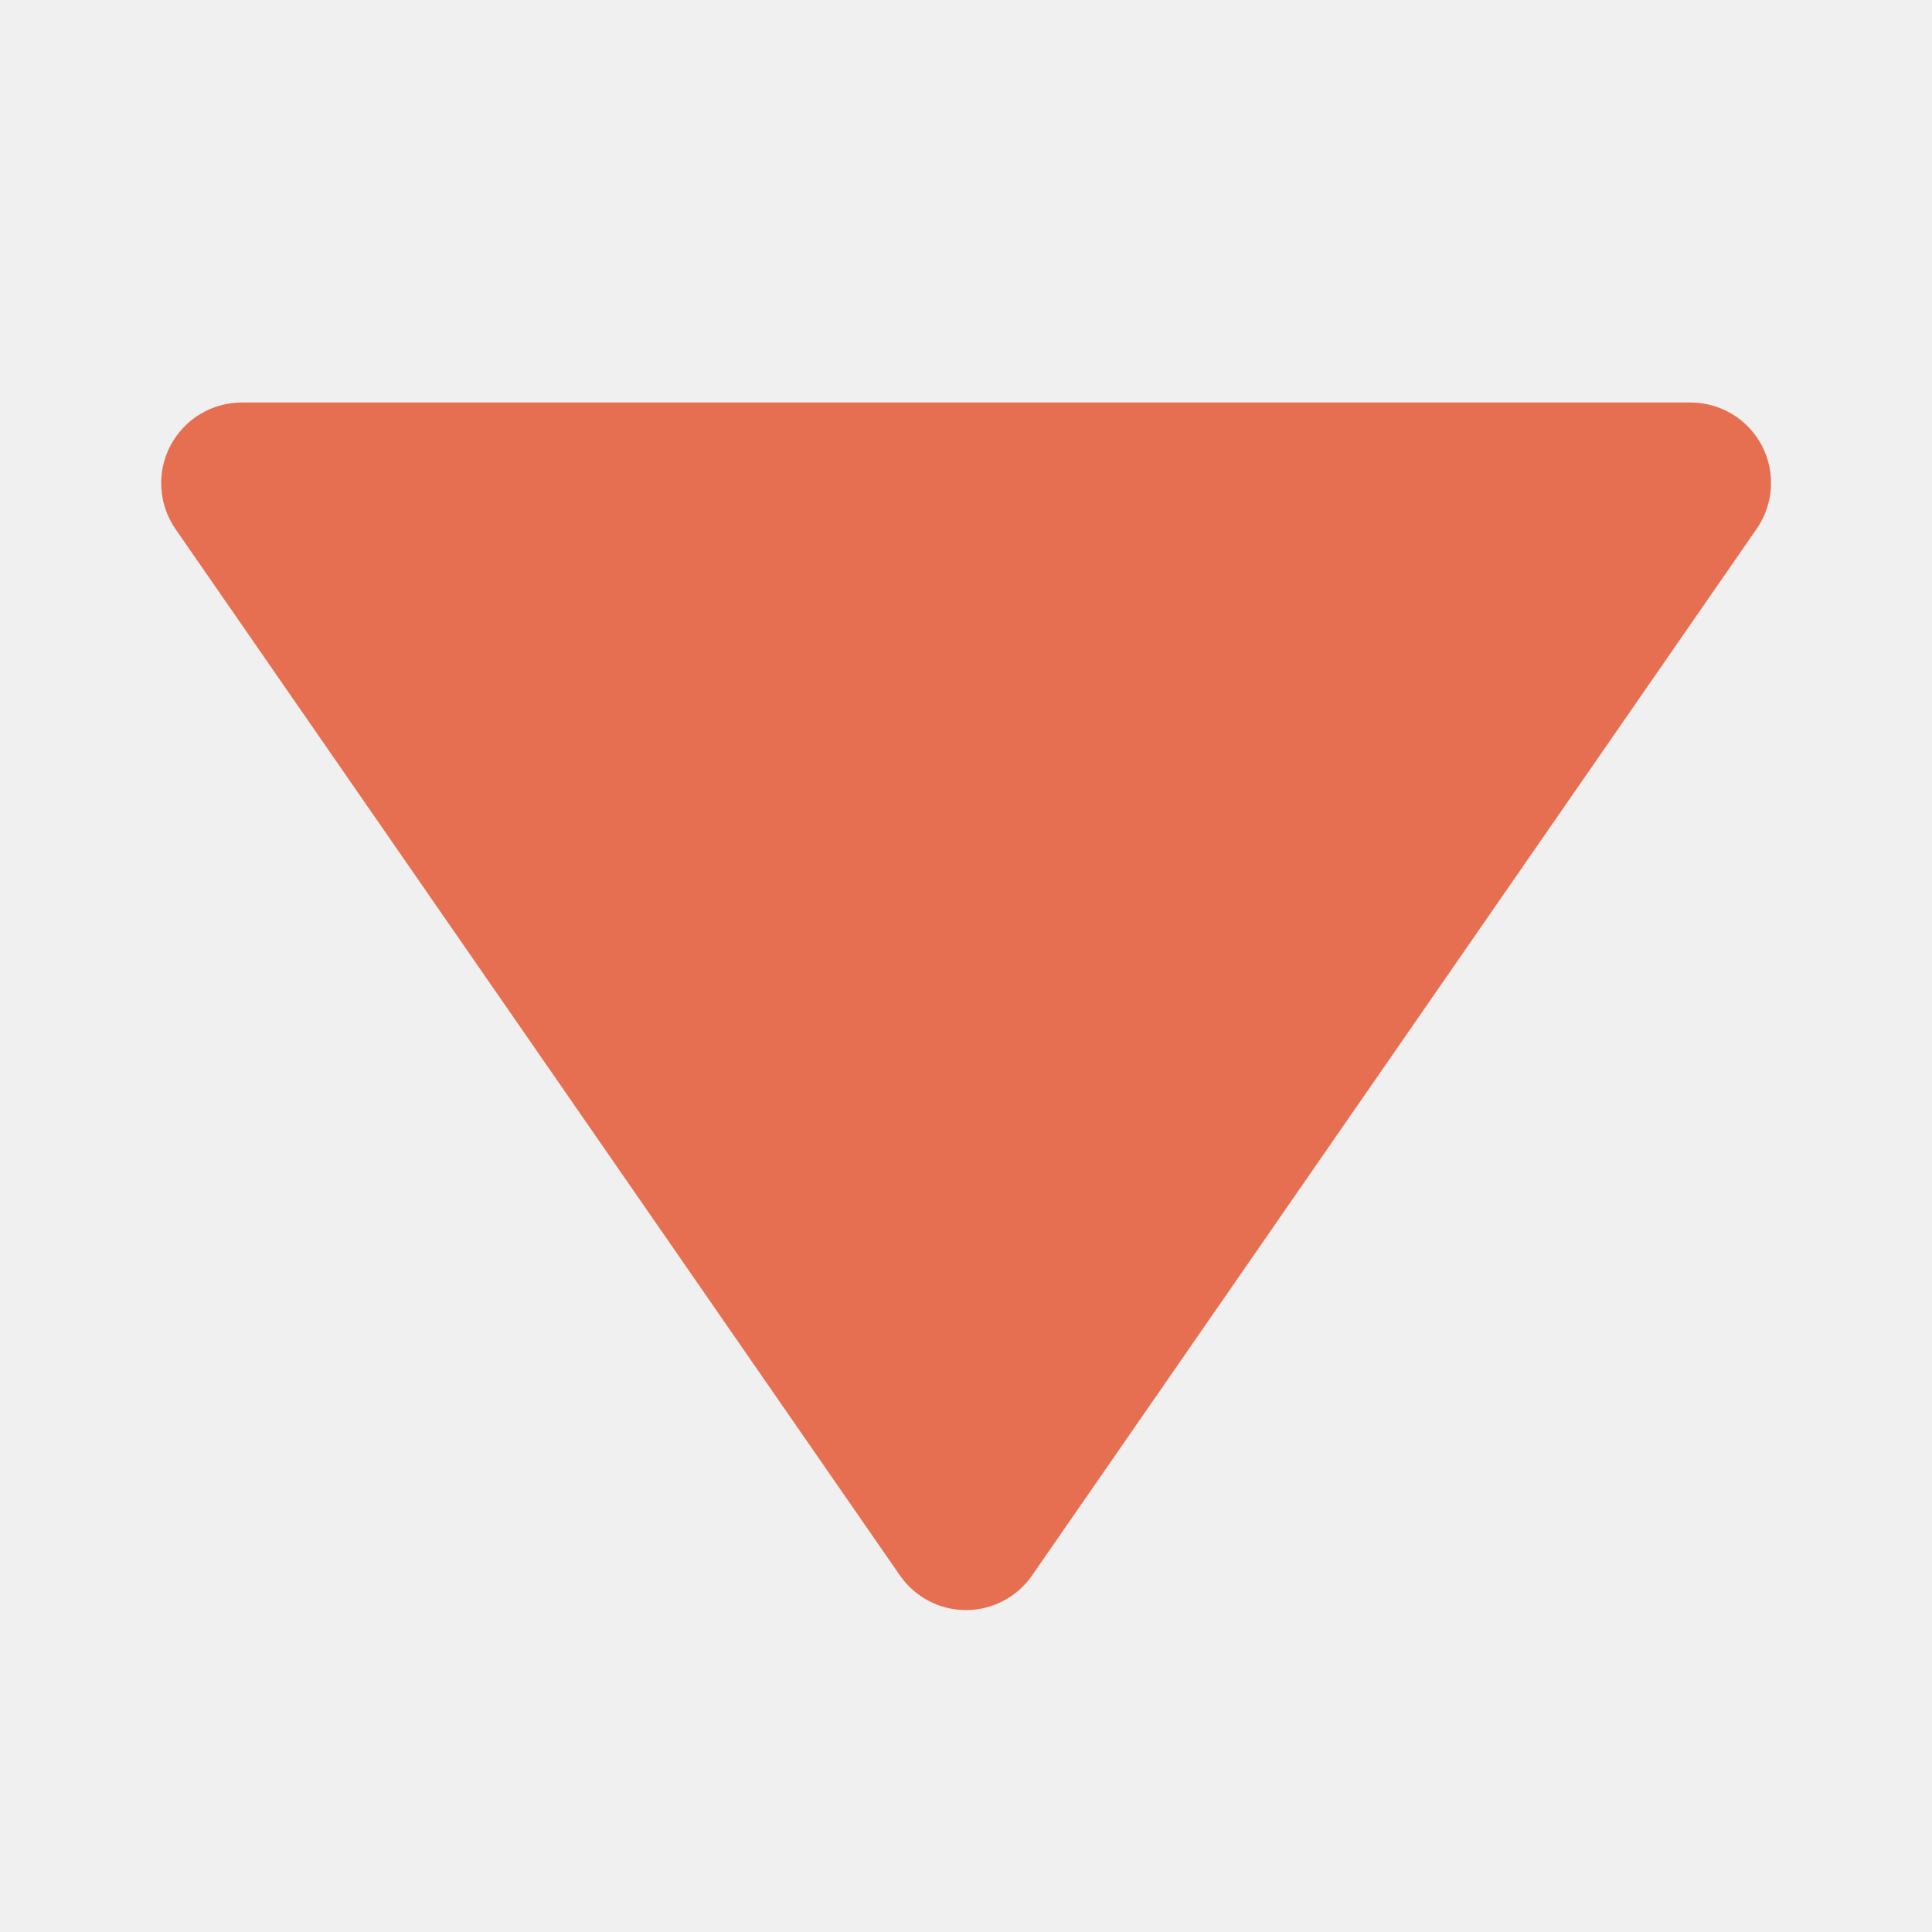
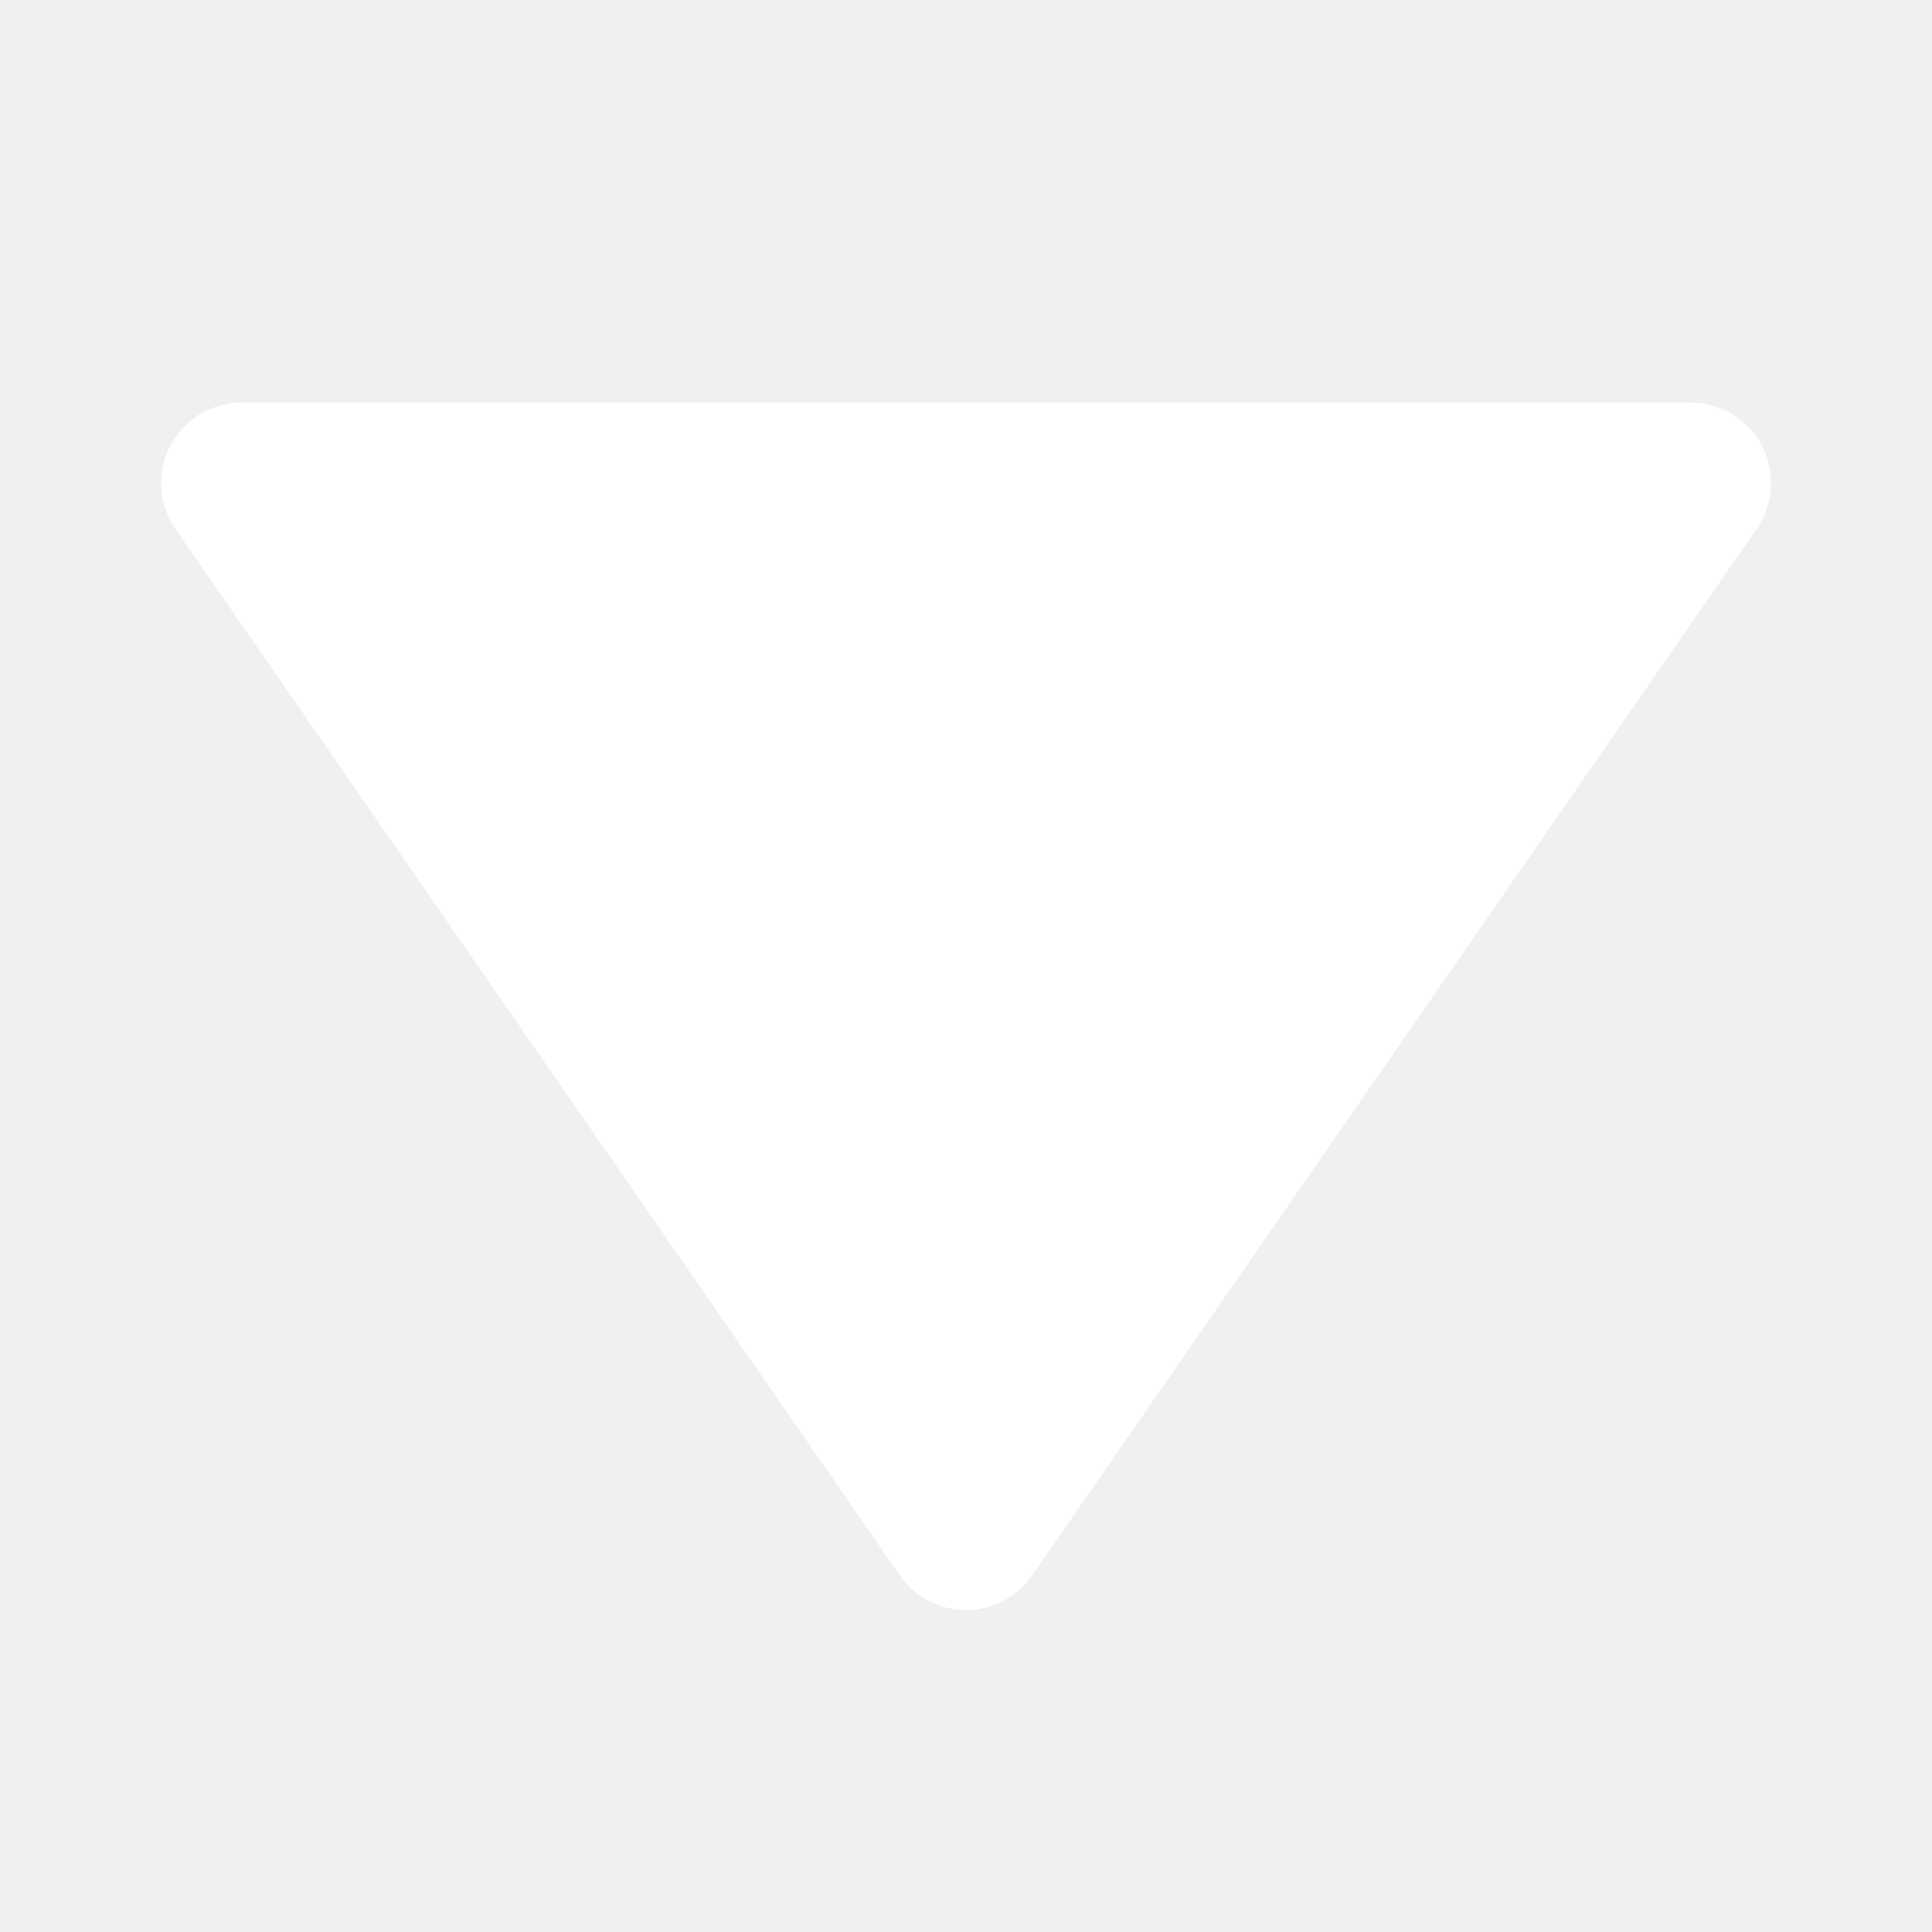
- <svg xmlns="http://www.w3.org/2000/svg" fill="#e76f51" width="800px" height="800px" viewBox="0 0 24 24">
+ <svg xmlns="http://www.w3.org/2000/svg" fill="white" width="800px" height="800px" viewBox="0 0 24 24">
  <path d="M11.178 19.569a.998.998 0 0 0 1.644 0l9-13A.999.999 0 0 0 21 5H3a1.002 1.002 0 0 0-.822 1.569l9 13z" />
</svg>
